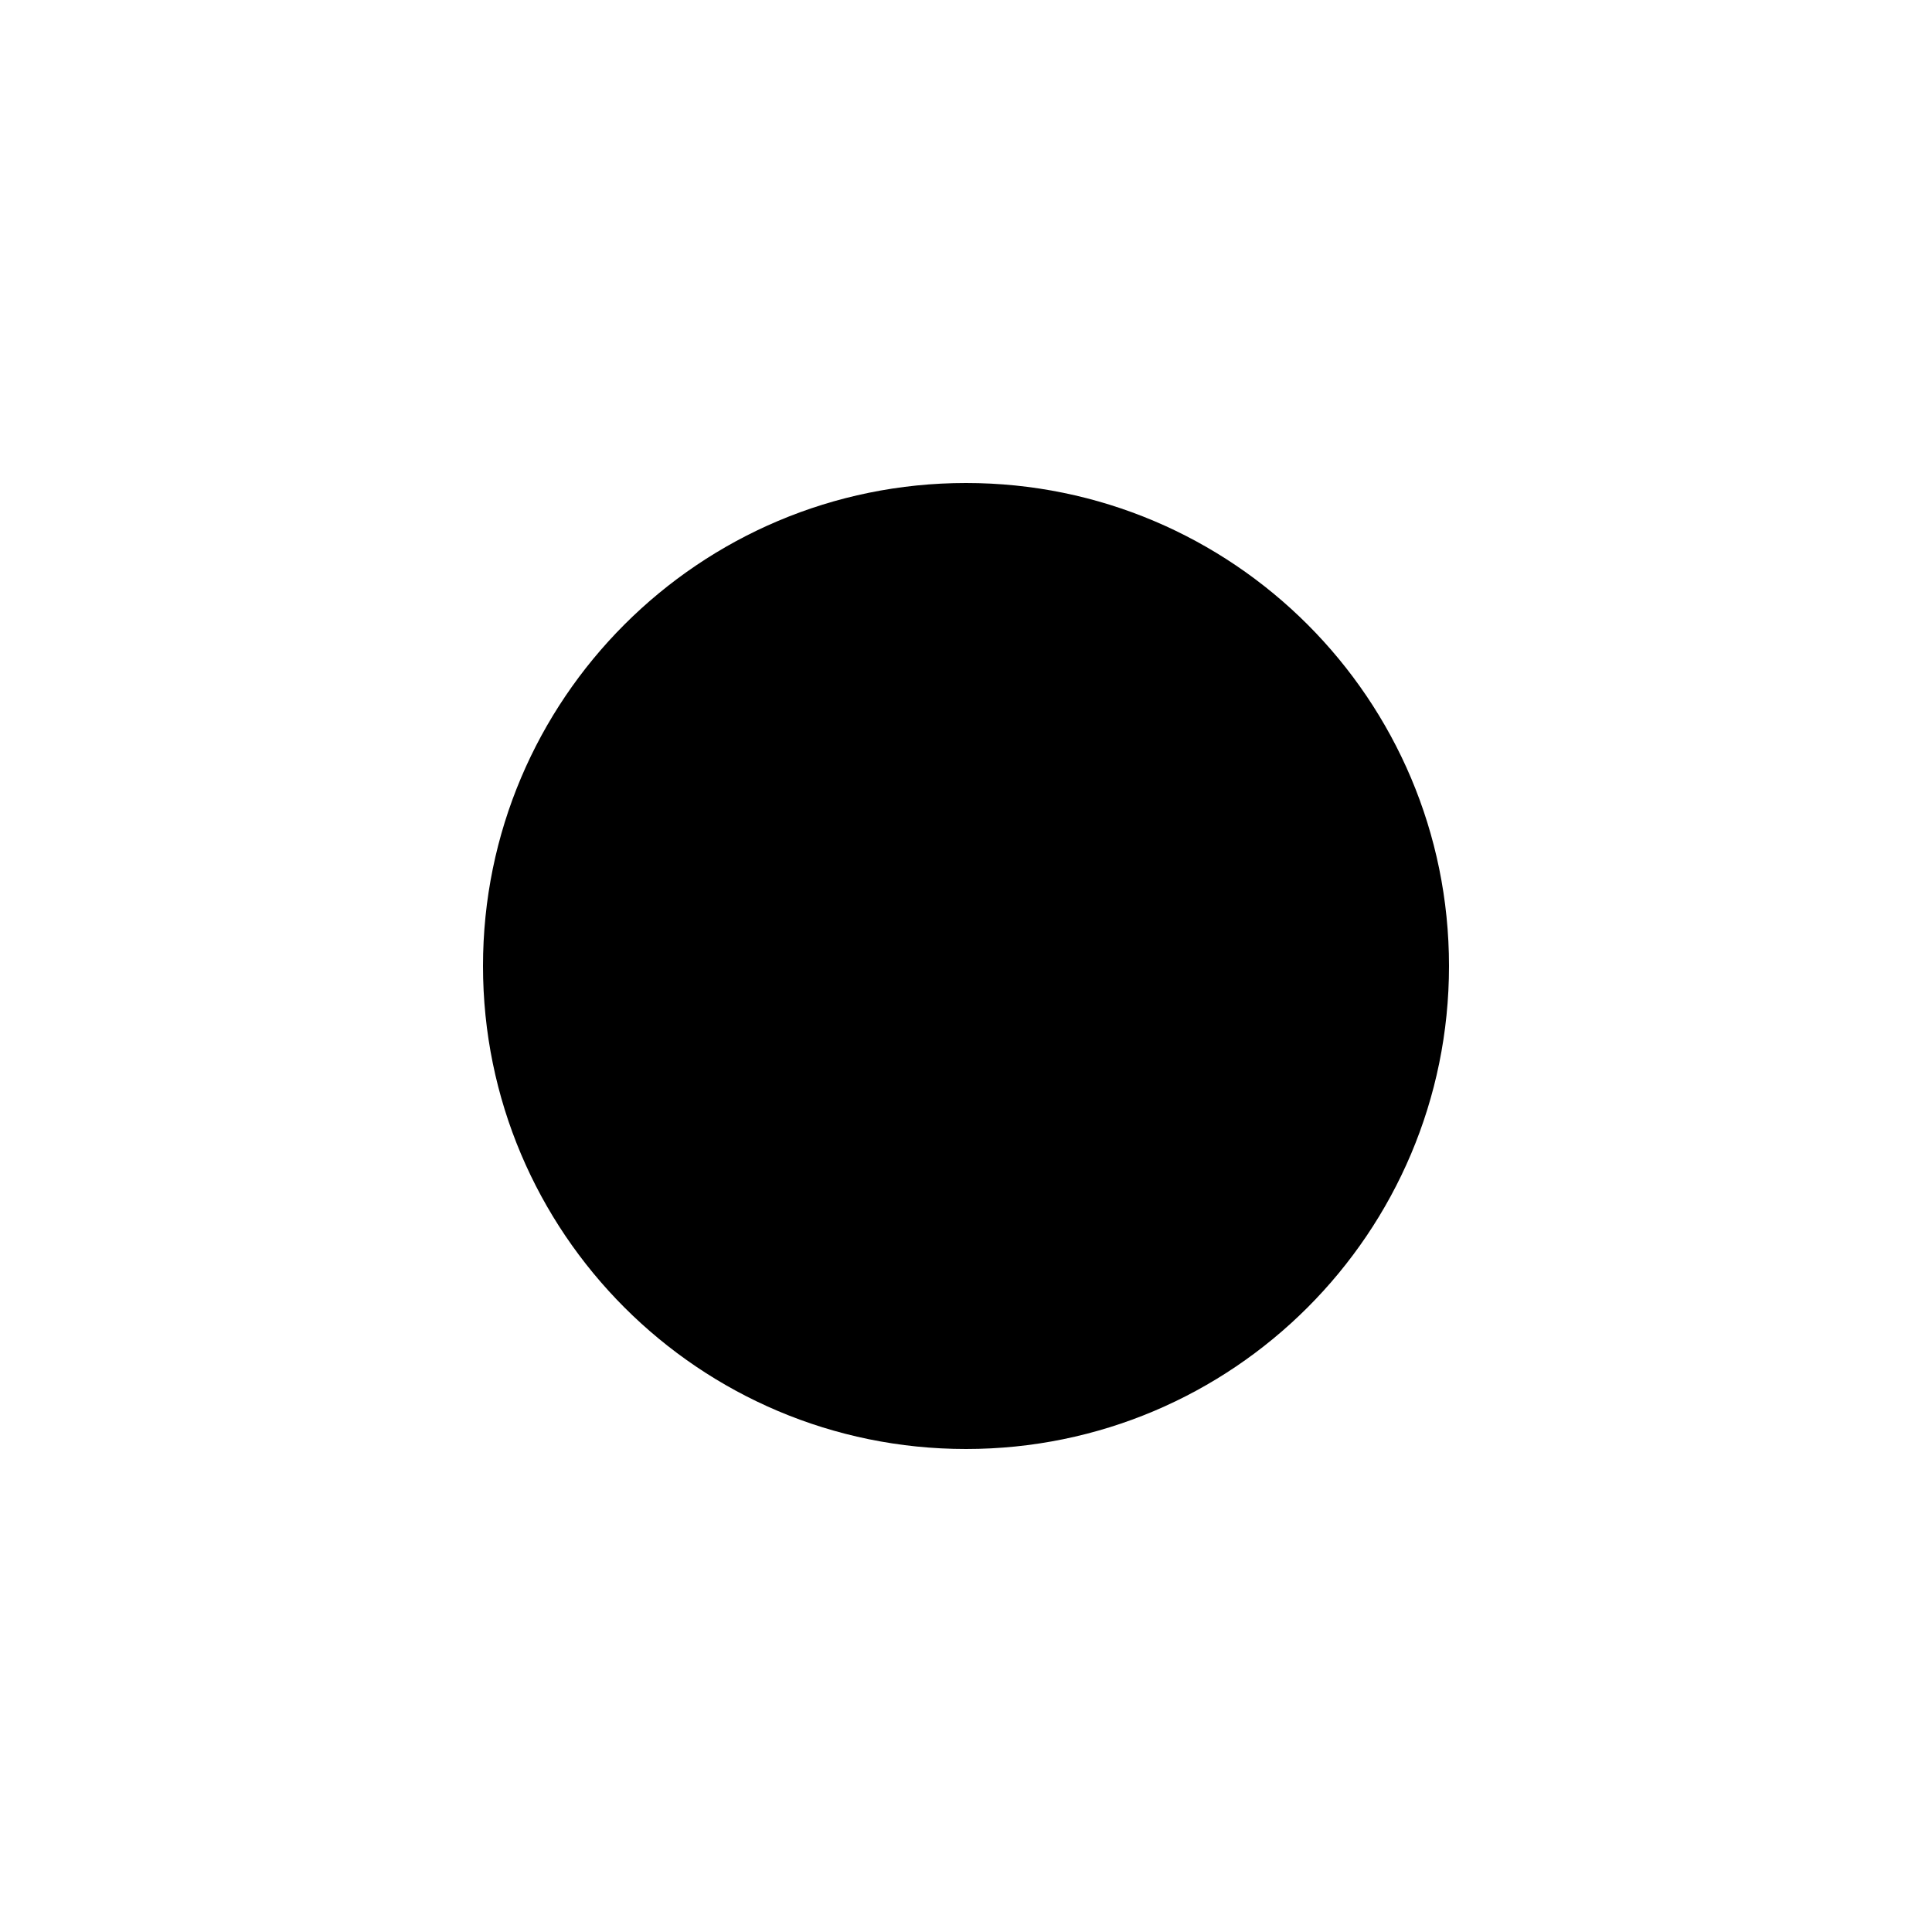
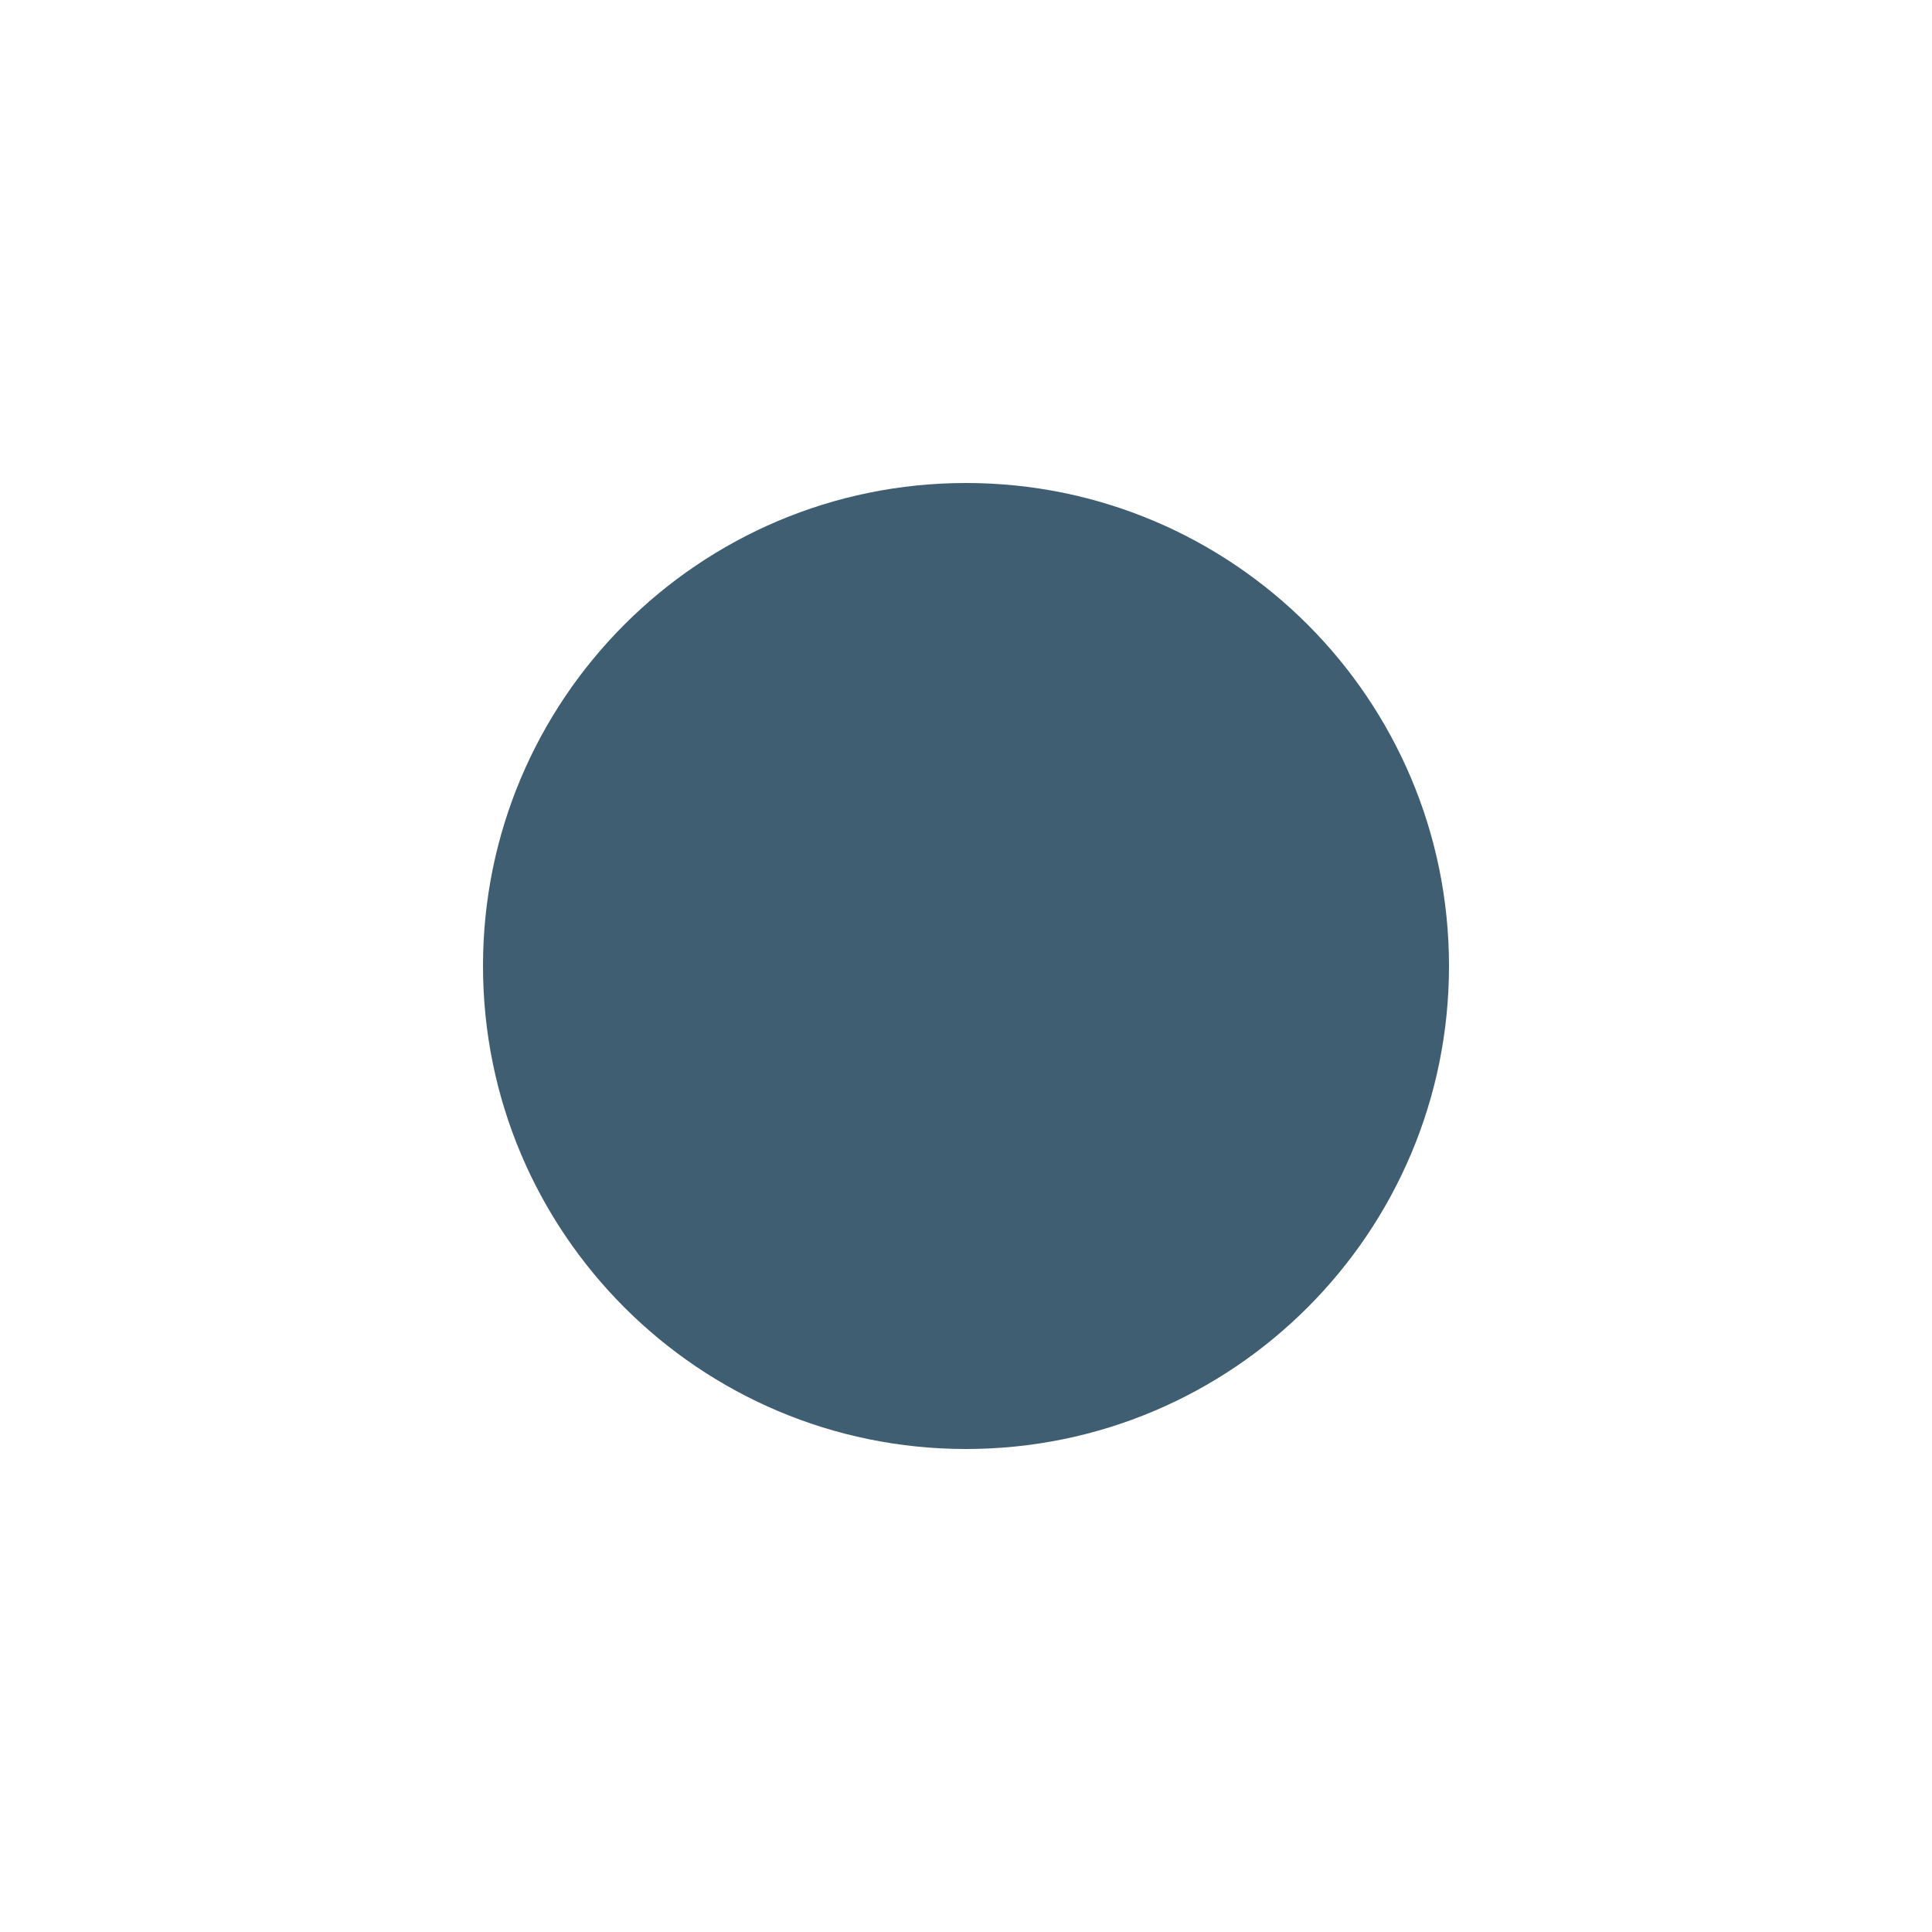
<svg xmlns="http://www.w3.org/2000/svg" width="20" height="20" viewBox="0 0 20 20" fill="none">
-   <path d="M5 10C5 7.239 7.239 5 10 5C12.761 5 15 7.239 15 10C15 12.761 12.761 15 10 15C7.239 15 5 12.761 5 10Z" fill="black" />
+   <path d="M5 10C5 7.239 7.239 5 10 5C12.761 5 15 7.239 15 10C15 12.761 12.761 15 10 15C7.239 15 5 12.761 5 10Z" fill="#3F5E72" />
</svg>
